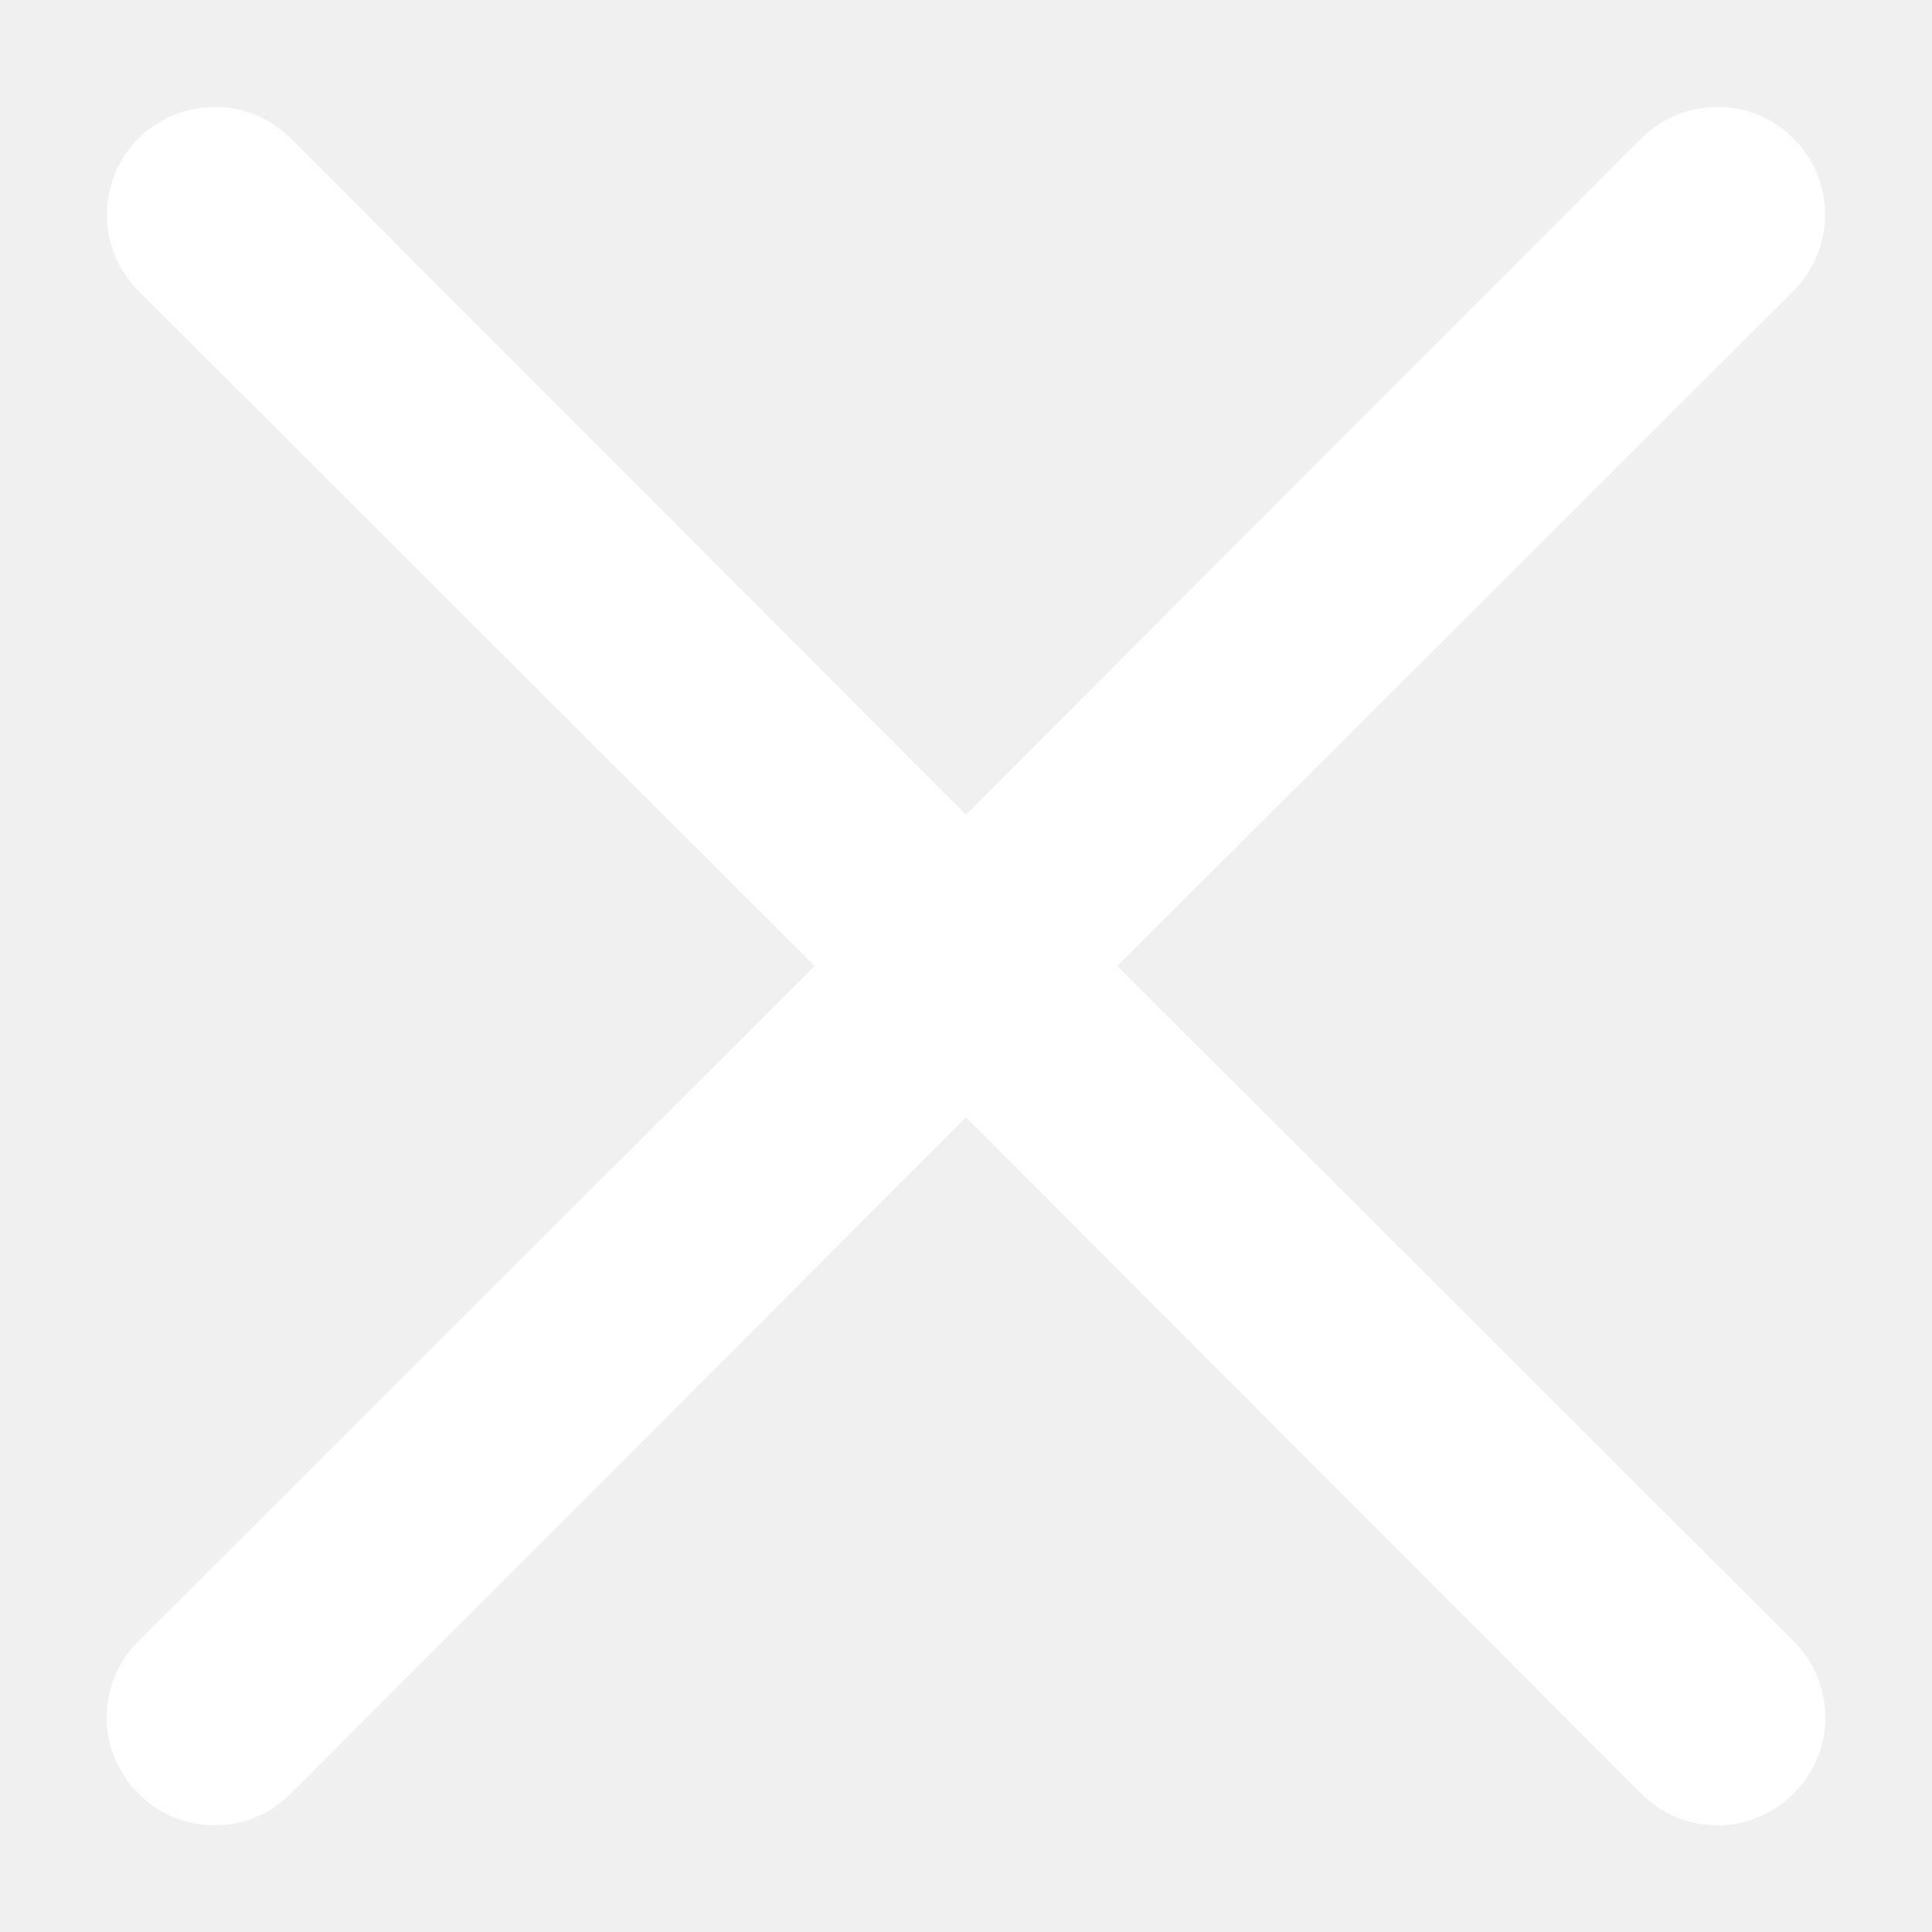
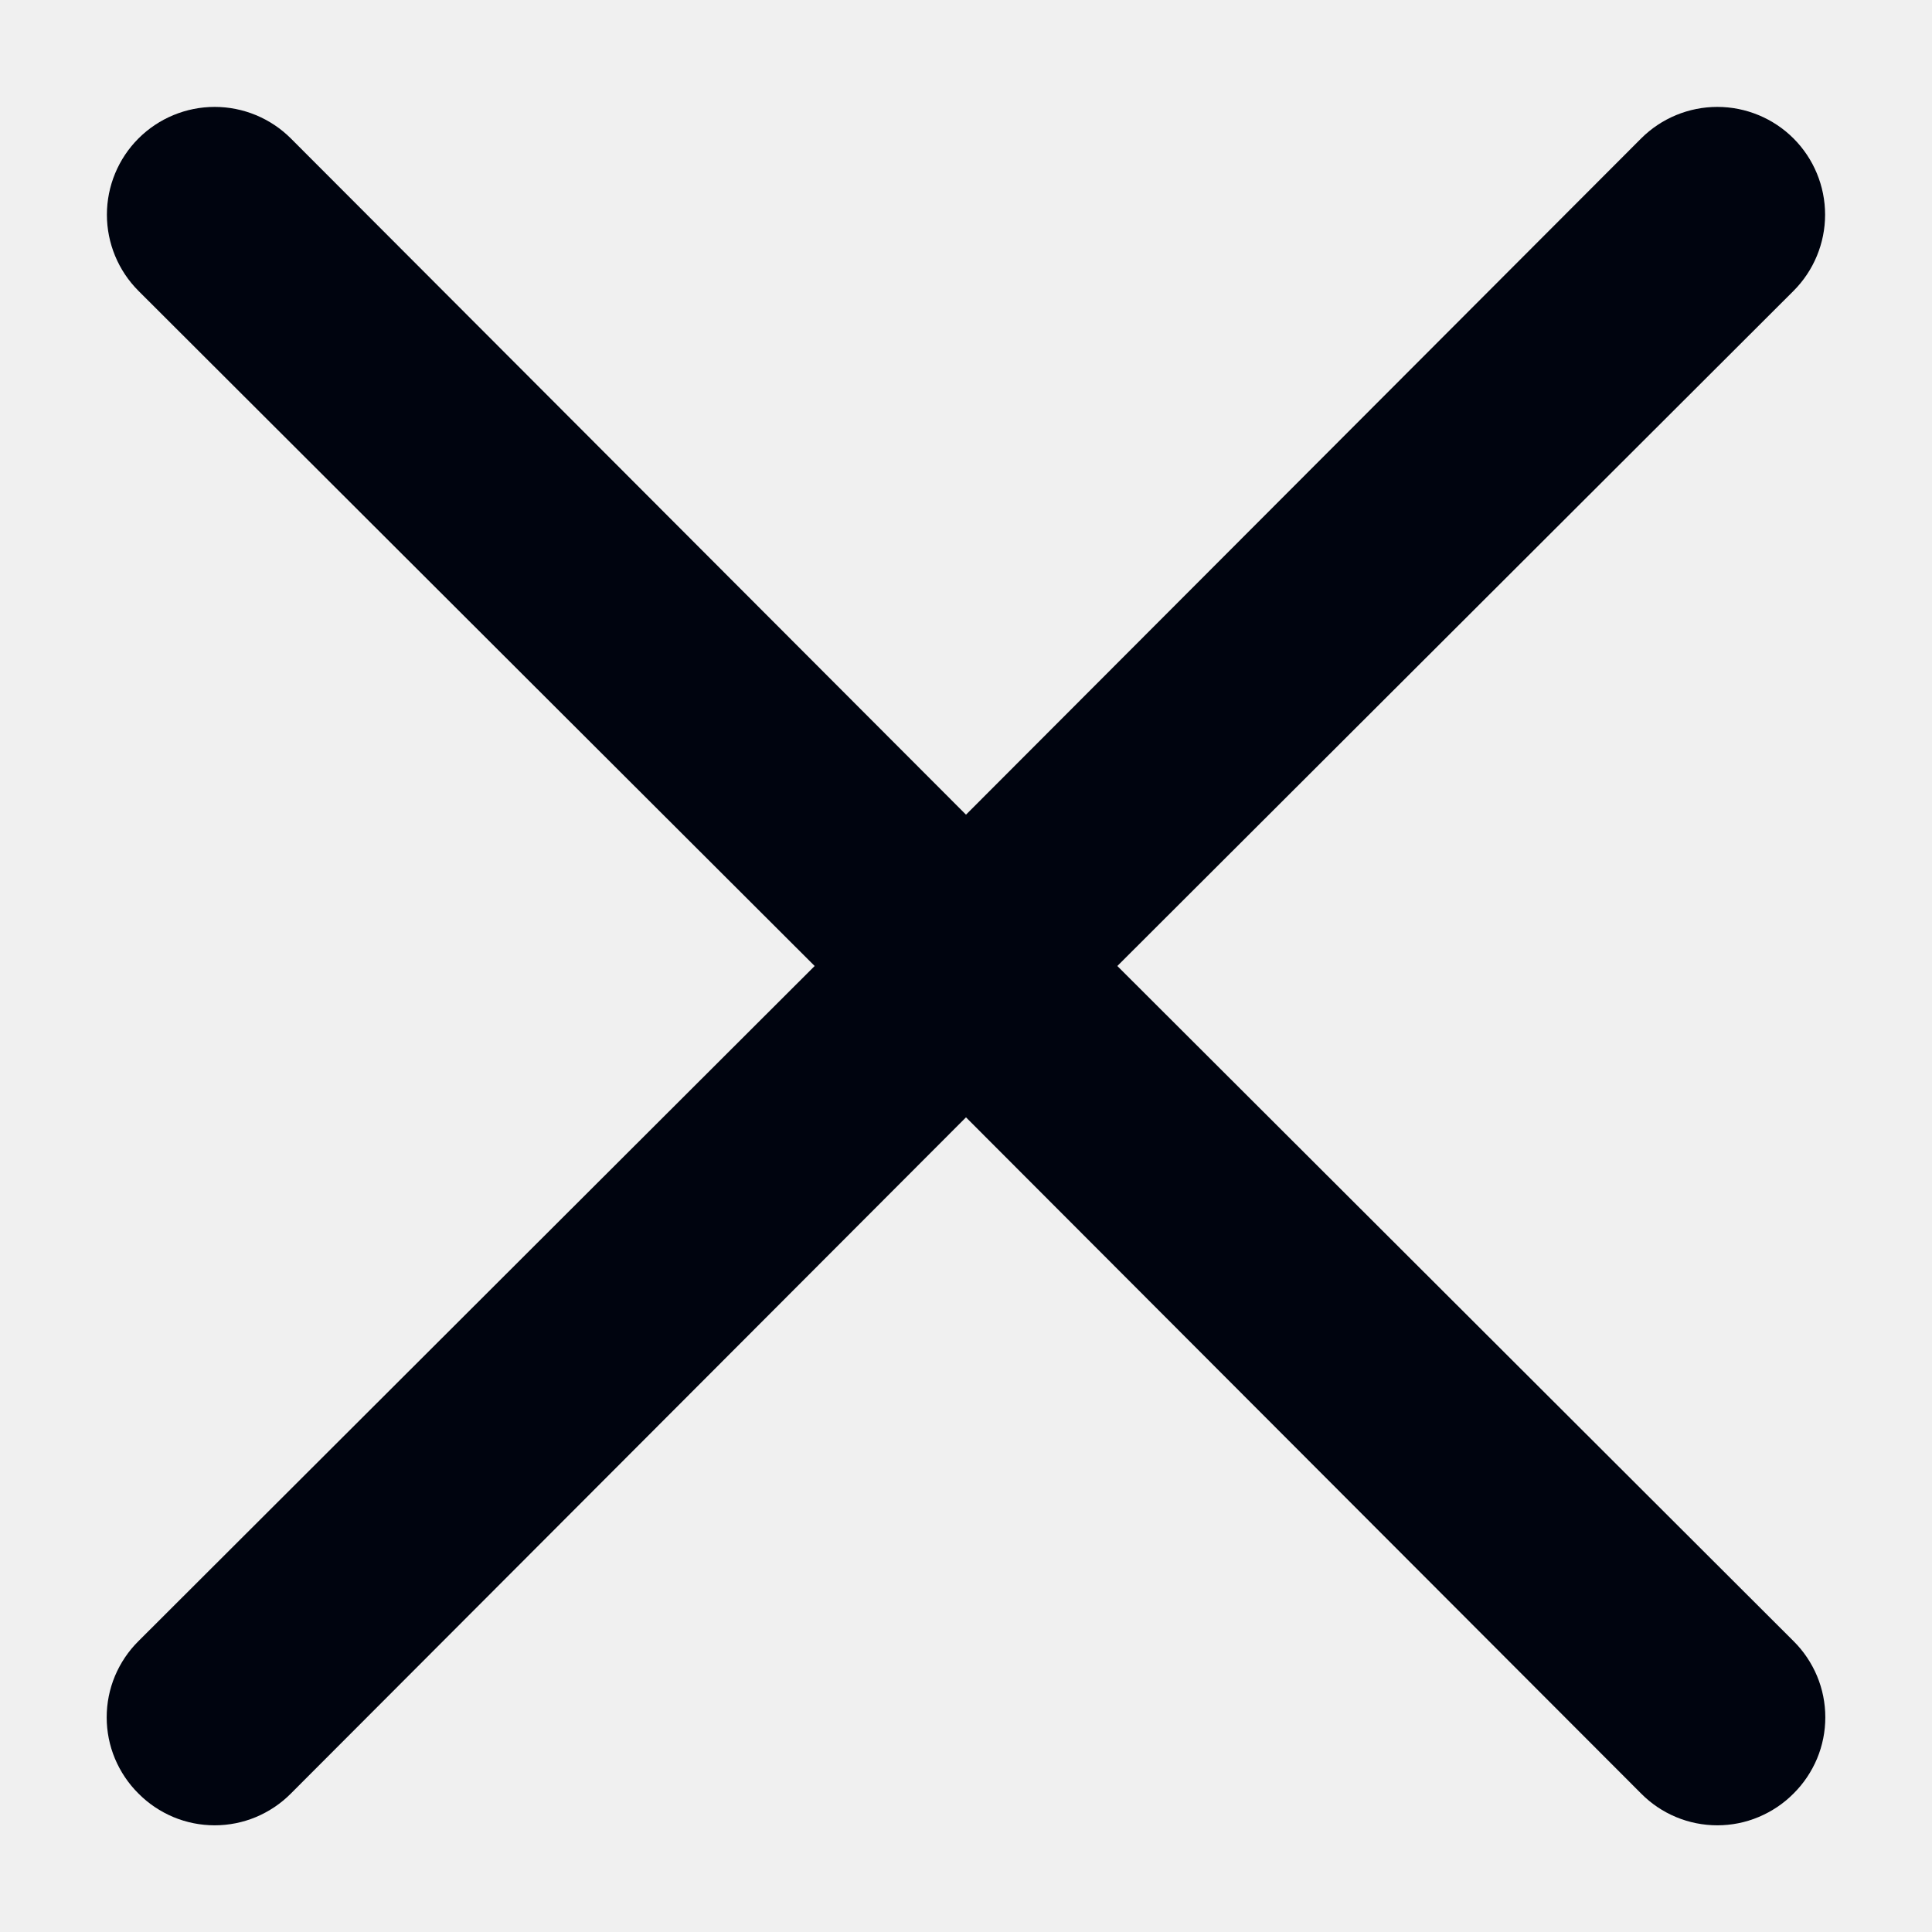
- <svg xmlns="http://www.w3.org/2000/svg" width="18" height="18" viewBox="0 0 18 18" fill="#FFF">
-   <path d="M10.41 9L16.71 2.71C16.898 2.522 17.004 2.266 17.004 2C17.004 1.734 16.898 1.478 16.71 1.29C16.522 1.102 16.266 0.996 16 0.996C15.734 0.996 15.478 1.102 15.29 1.29L9 7.59L2.71 1.29C2.522 1.102 2.266 0.996 2 0.996C1.734 0.996 1.478 1.102 1.29 1.29C1.102 1.478 0.996 1.734 0.996 2C0.996 2.266 1.102 2.522 1.29 2.71L7.59 9L1.29 15.29C1.196 15.383 1.122 15.494 1.071 15.615C1.02 15.737 0.994 15.868 0.994 16C0.994 16.132 1.02 16.263 1.071 16.385C1.122 16.506 1.196 16.617 1.29 16.71C1.383 16.804 1.494 16.878 1.615 16.929C1.737 16.98 1.868 17.006 2 17.006C2.132 17.006 2.263 16.98 2.385 16.929C2.506 16.878 2.617 16.804 2.71 16.71L9 10.41L15.29 16.71C15.383 16.804 15.493 16.878 15.615 16.929C15.737 16.98 15.868 17.006 16 17.006C16.132 17.006 16.263 16.98 16.384 16.929C16.506 16.878 16.617 16.804 16.71 16.71C16.804 16.617 16.878 16.506 16.929 16.385C16.98 16.263 17.006 16.132 17.006 16C17.006 15.868 16.98 15.737 16.929 15.615C16.878 15.494 16.804 15.383 16.71 15.29L10.41 9Z" fill="#FFFFFF" />
+ <svg xmlns="http://www.w3.org/2000/svg" width="18" height="18" viewBox="0 0 18 18" fill="#00040f">
+   <path d="M10.41 9L16.71 2.71C16.898 2.522 17.004 2.266 17.004 2C17.004 1.734 16.898 1.478 16.71 1.29C16.522 1.102 16.266 0.996 16 0.996C15.734 0.996 15.478 1.102 15.29 1.29L9 7.59L2.71 1.29C2.522 1.102 2.266 0.996 2 0.996C1.734 0.996 1.478 1.102 1.29 1.29C1.102 1.478 0.996 1.734 0.996 2C0.996 2.266 1.102 2.522 1.29 2.71L7.59 9L1.29 15.29C1.196 15.383 1.122 15.494 1.071 15.615C1.02 15.737 0.994 15.868 0.994 16C0.994 16.132 1.02 16.263 1.071 16.385C1.122 16.506 1.196 16.617 1.29 16.71C1.383 16.804 1.494 16.878 1.615 16.929C1.737 16.98 1.868 17.006 2 17.006C2.132 17.006 2.263 16.98 2.385 16.929C2.506 16.878 2.617 16.804 2.71 16.71L9 10.41L15.29 16.71C15.383 16.804 15.493 16.878 15.615 16.929C15.737 16.98 15.868 17.006 16 17.006C16.132 17.006 16.263 16.98 16.384 16.929C16.506 16.878 16.617 16.804 16.71 16.71C16.804 16.617 16.878 16.506 16.929 16.385C16.98 16.263 17.006 16.132 17.006 16C17.006 15.868 16.98 15.737 16.929 15.615C16.878 15.494 16.804 15.383 16.71 15.29L10.41 9Z" fill="#00040f" />
</svg>
